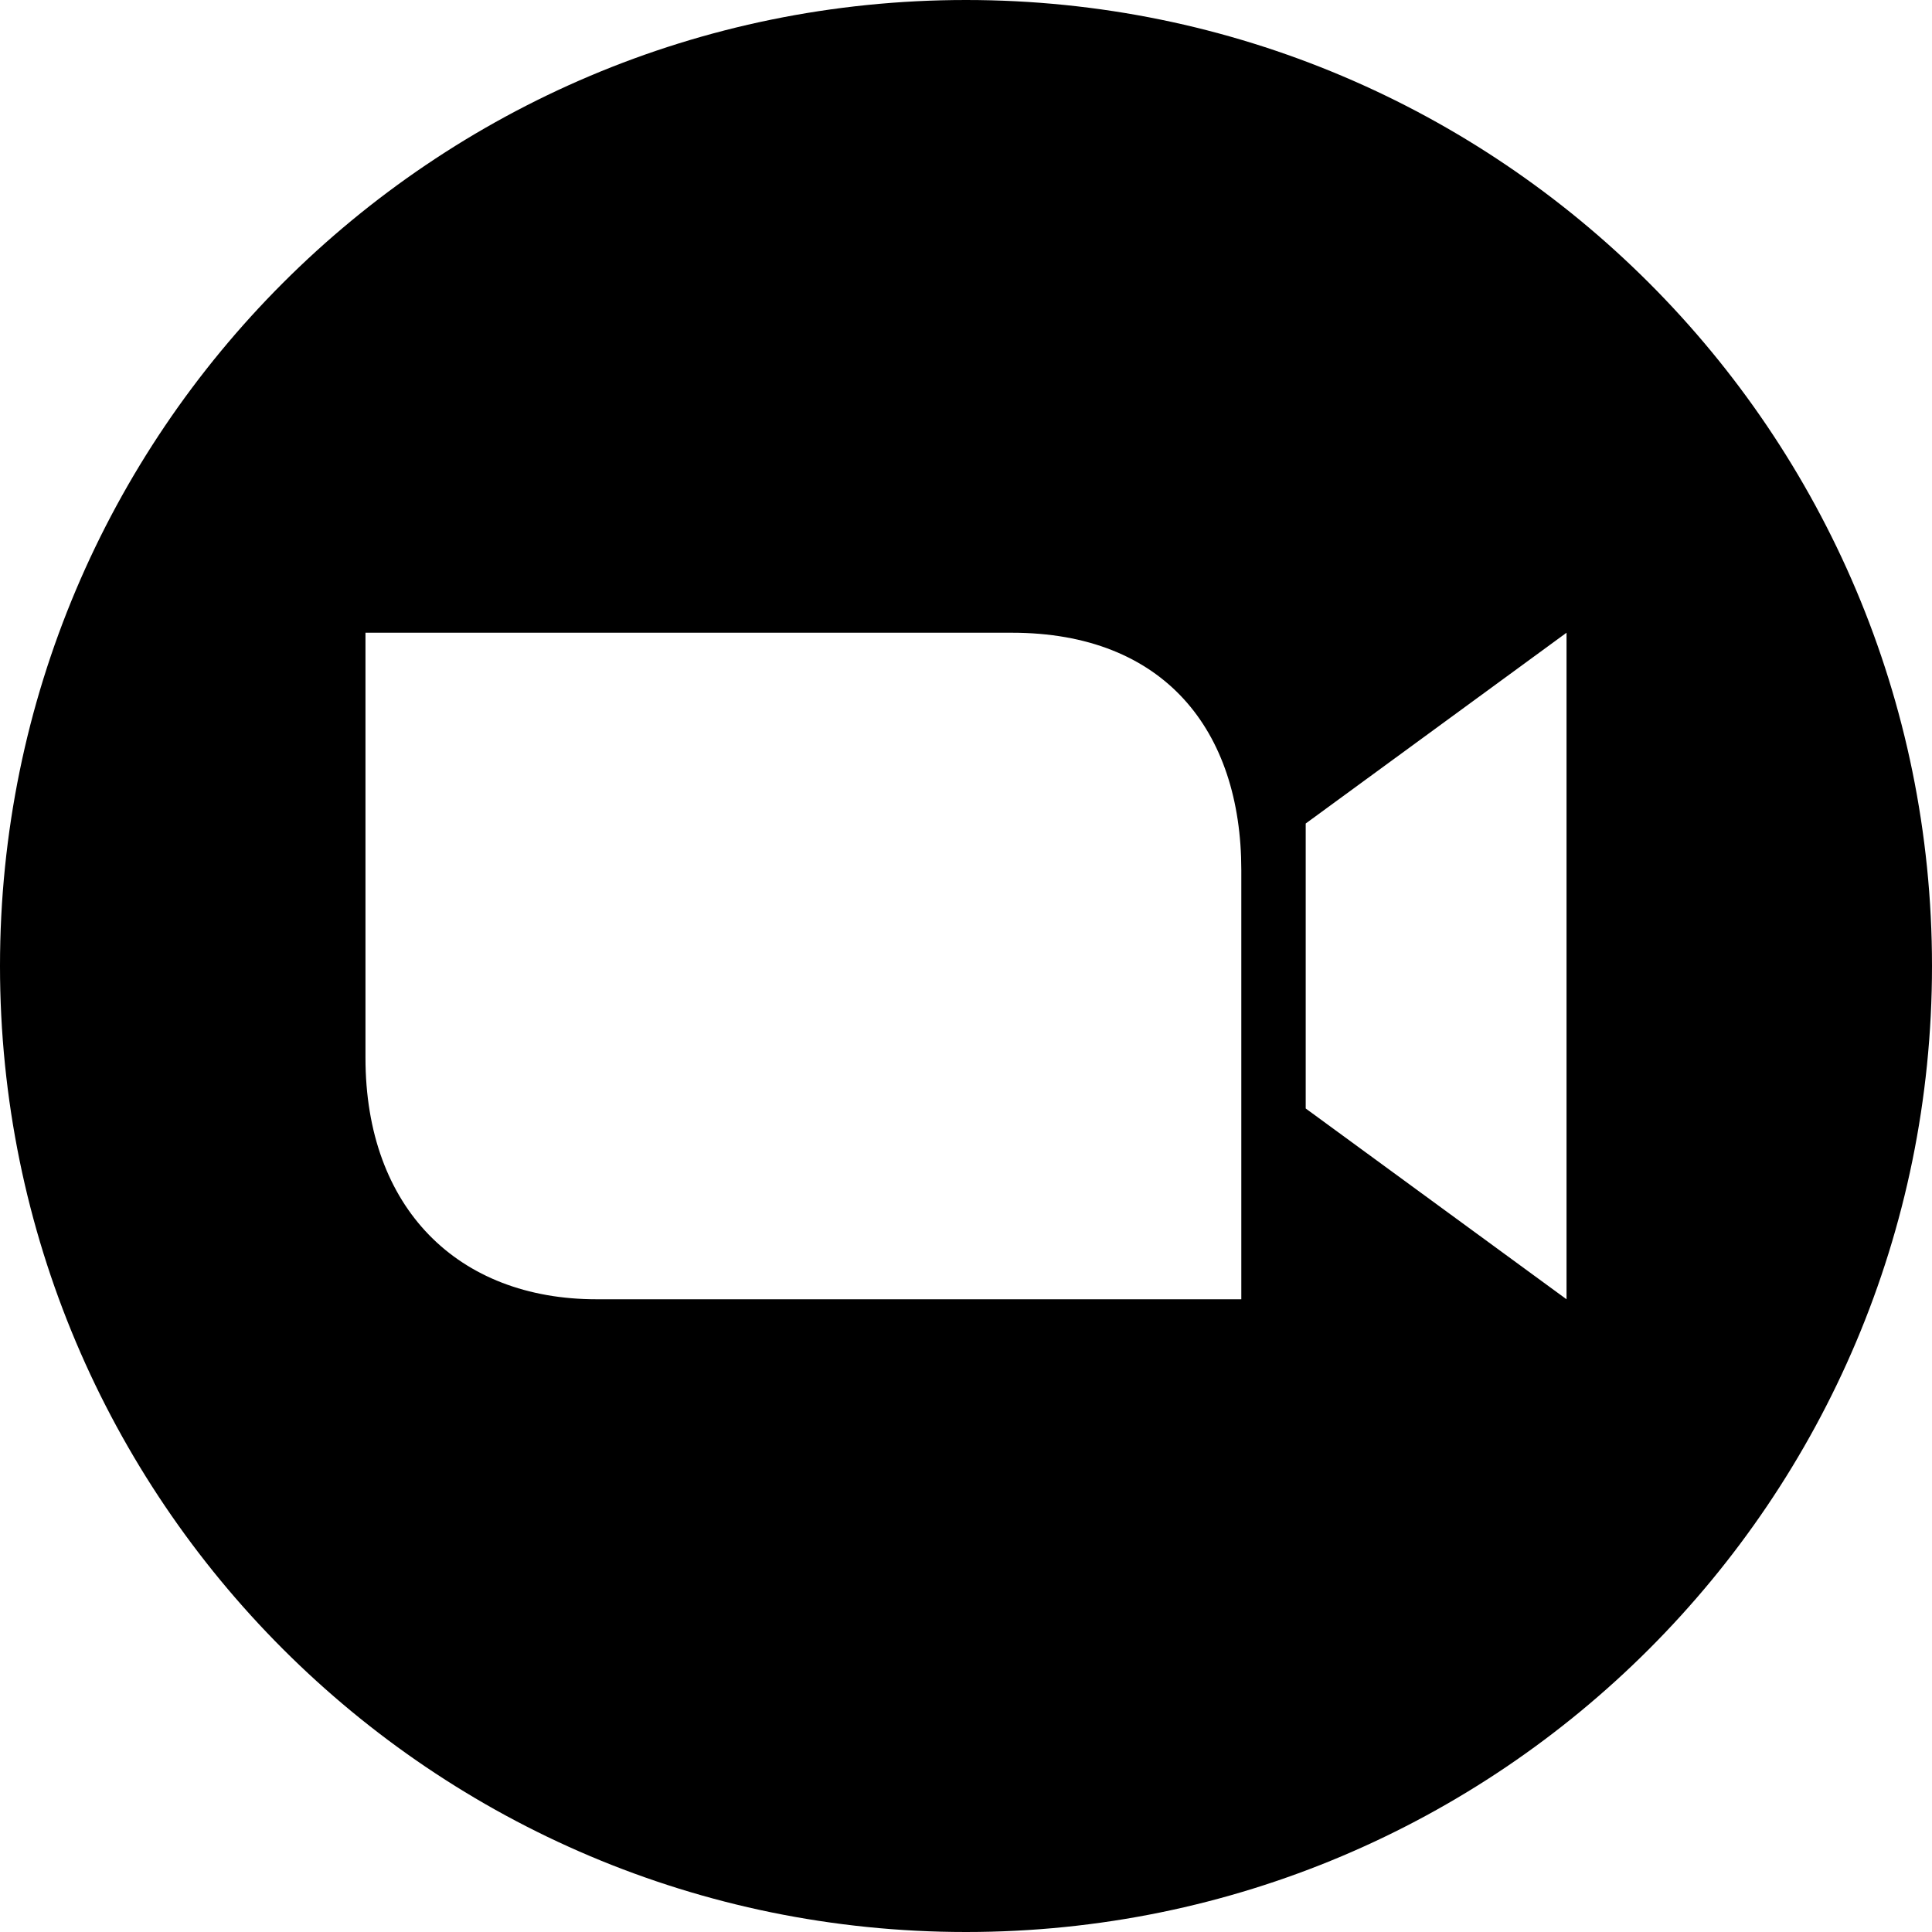
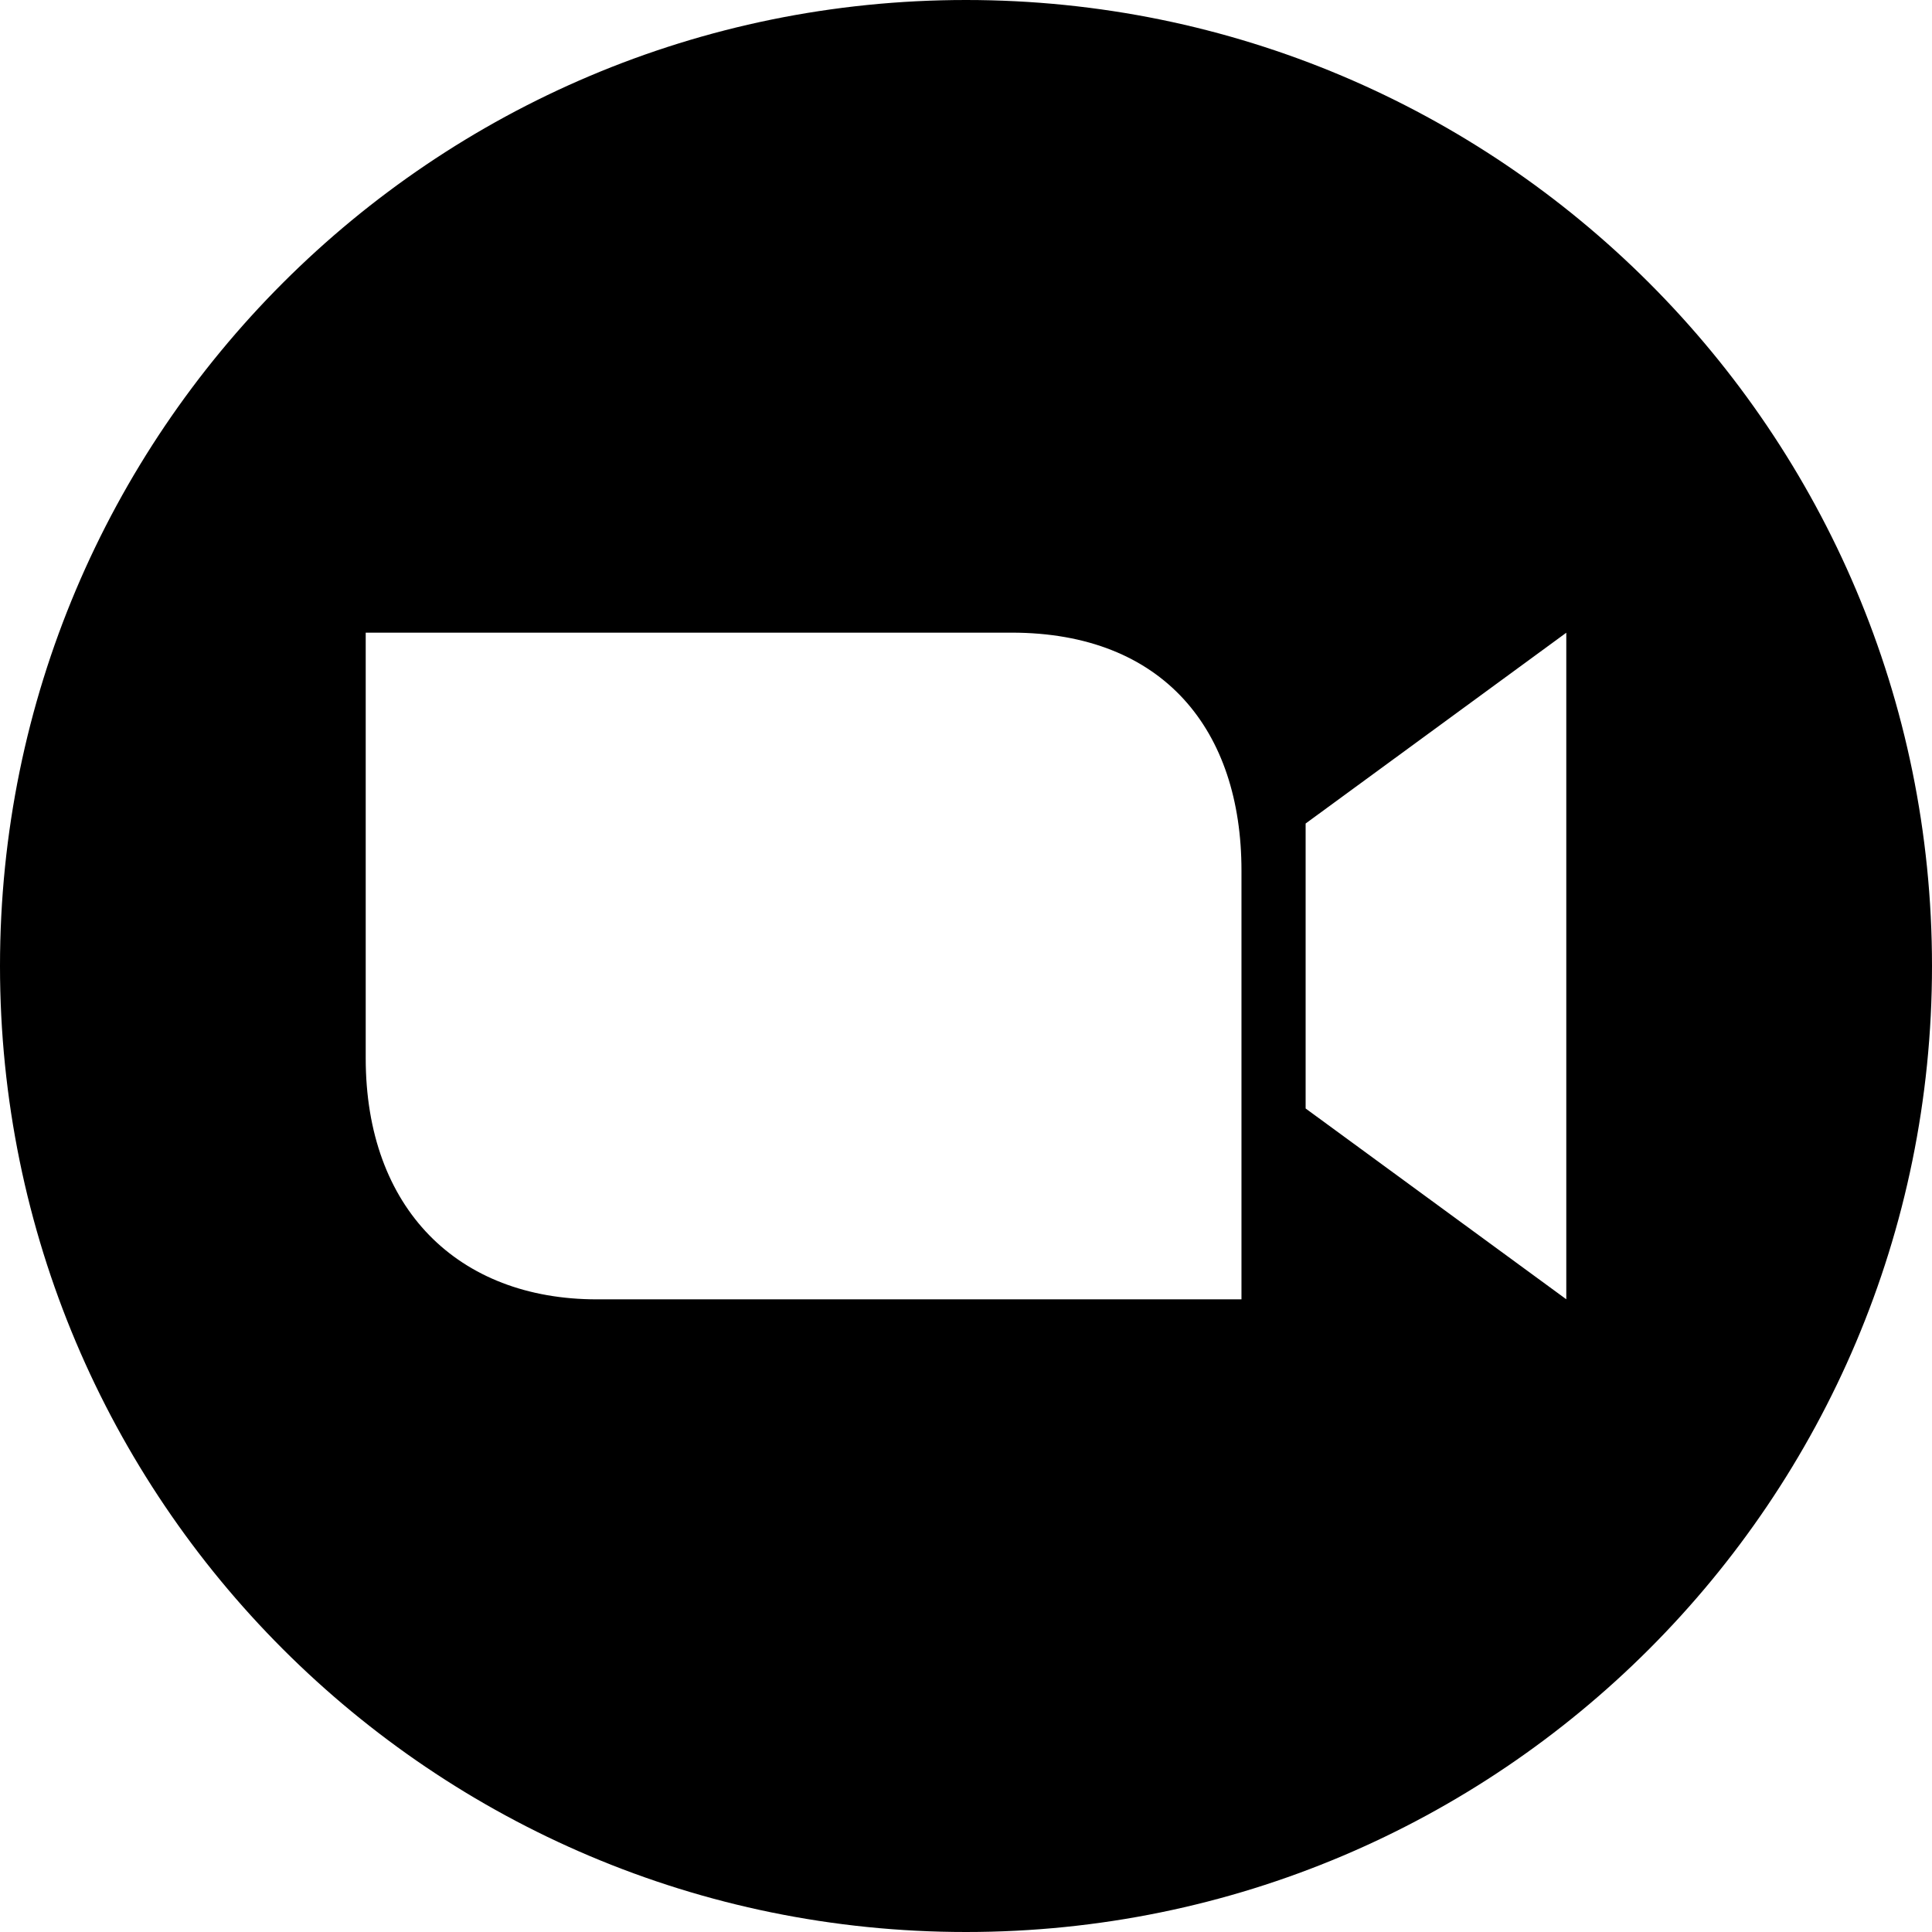
- <svg xmlns="http://www.w3.org/2000/svg" width="24" height="24" viewBox="0 0 24 24">
-   <path fill-rule="evenodd" d="M24 12a12 12 0 1 1-24 0 12 12 0 0 1 24 0zm-7.78 1.77v-3.54l3.24-2.37v8.28zm-.8-2.96c0-1.74-.96-2.95-2.85-2.95H4.54v5.28c0 1.87 1.15 3 2.87 3h8.01v-5.33zm0 0" />
+ <svg xmlns="http://www.w3.org/2000/svg" width="24px" height="24px" viewBox="0 0 24 24" xml:space="preserve" preserveAspectRatio="xMinYMid meet">
+   <path fill-rule="evenodd" d="M24 12c0 6.629-5.371 12-12 12S0 18.629 0 12 5.371 0 12 0s12 5.371 12 12zm-7.781     1.77v-3.54l3.238-2.37v8.28zm-.797-2.957c0-1.739-.965-2.954-2.856-2.954H4.543v5.286c0 1.87 1.148 2.996     2.871 2.996h8.008v-5.328zm0 0" />
</svg>
